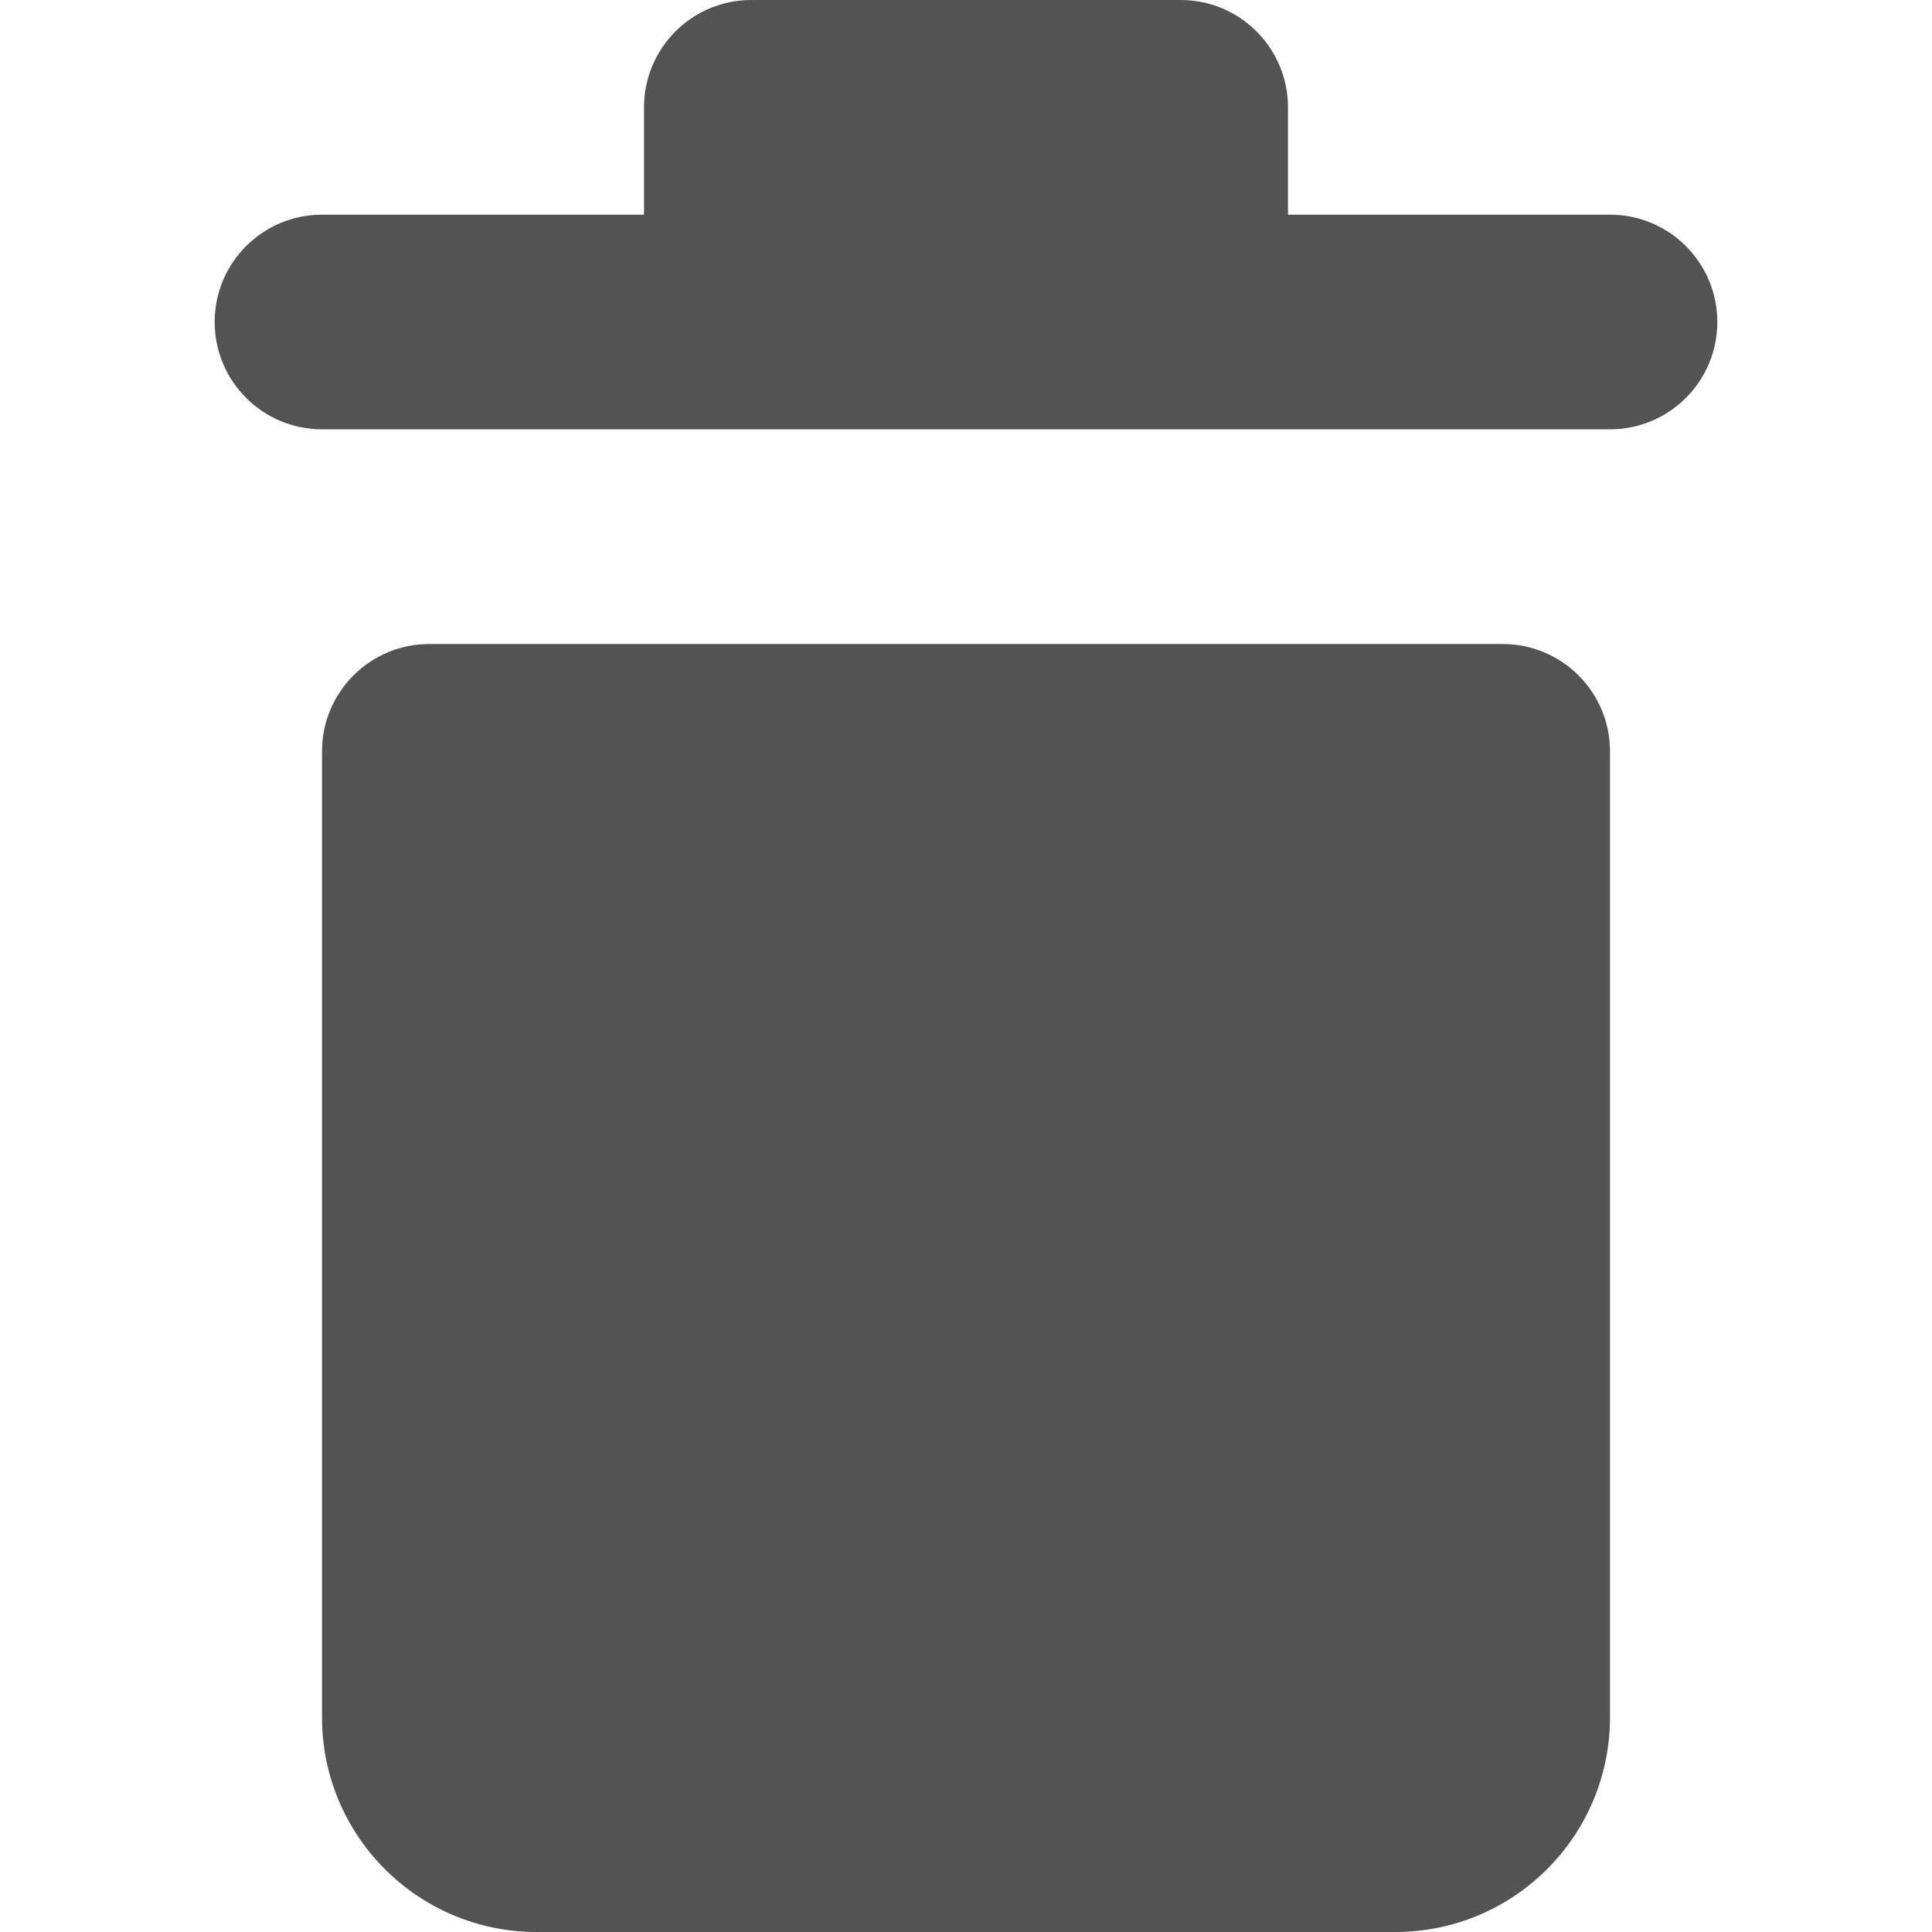
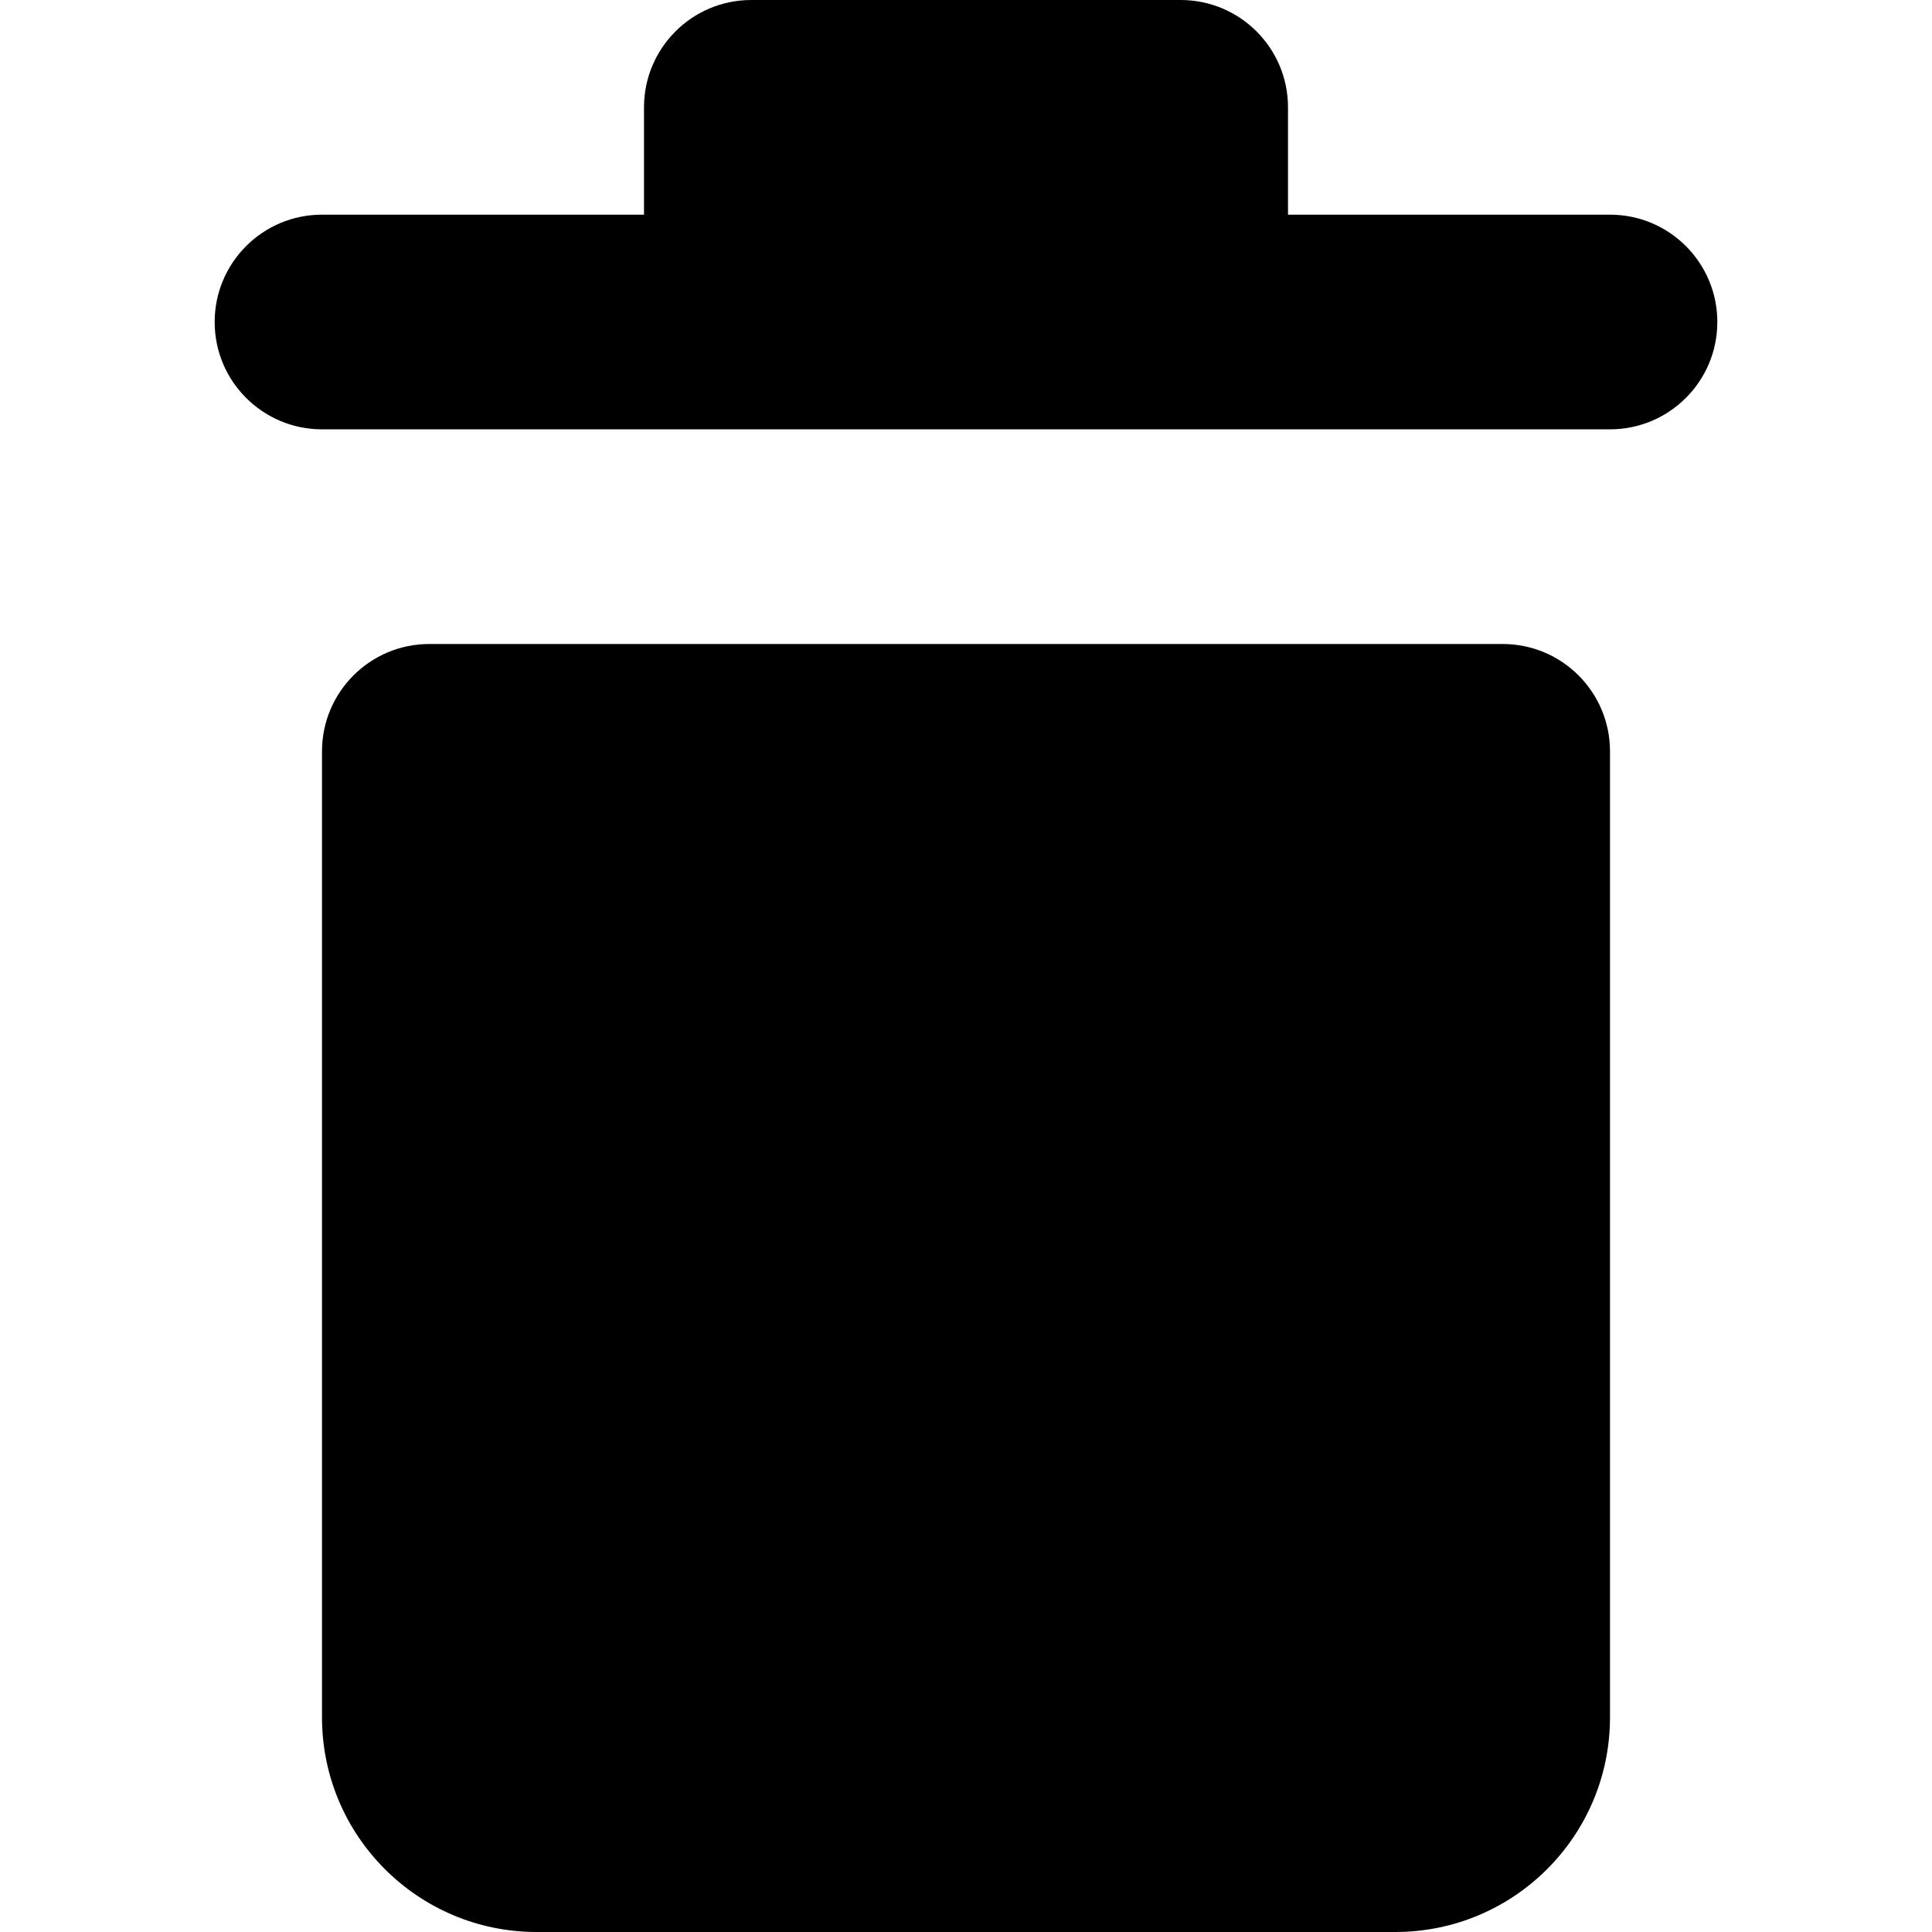
<svg xmlns="http://www.w3.org/2000/svg" width="18px" height="18px" viewBox="0 0 18 18">
-   <path fill="#535353" d="M13 18H5a2 2 0 0 1-2-2V7a1 1 0 0 1 1-1h10a1 1 0 0 1 1 1v9a2 2 0 0 1-2 2zm3-15a1 1 0 0 1-1 1H3a1 1 0 0 1 0-2h3V1a1 1 0 0 1 1-1h4a1 1 0 0 1 1 1v1h3a1 1 0 0 1 1 1z" />
+   <path fill="#000000" d="M13 18H5a2 2 0 0 1-2-2V7a1 1 0 0 1 1-1h10a1 1 0 0 1 1 1v9a2 2 0 0 1-2 2zm3-15a1 1 0 0 1-1 1H3a1 1 0 0 1 0-2h3V1a1 1 0 0 1 1-1h4a1 1 0 0 1 1 1v1h3a1 1 0 0 1 1 1z" />
</svg>
